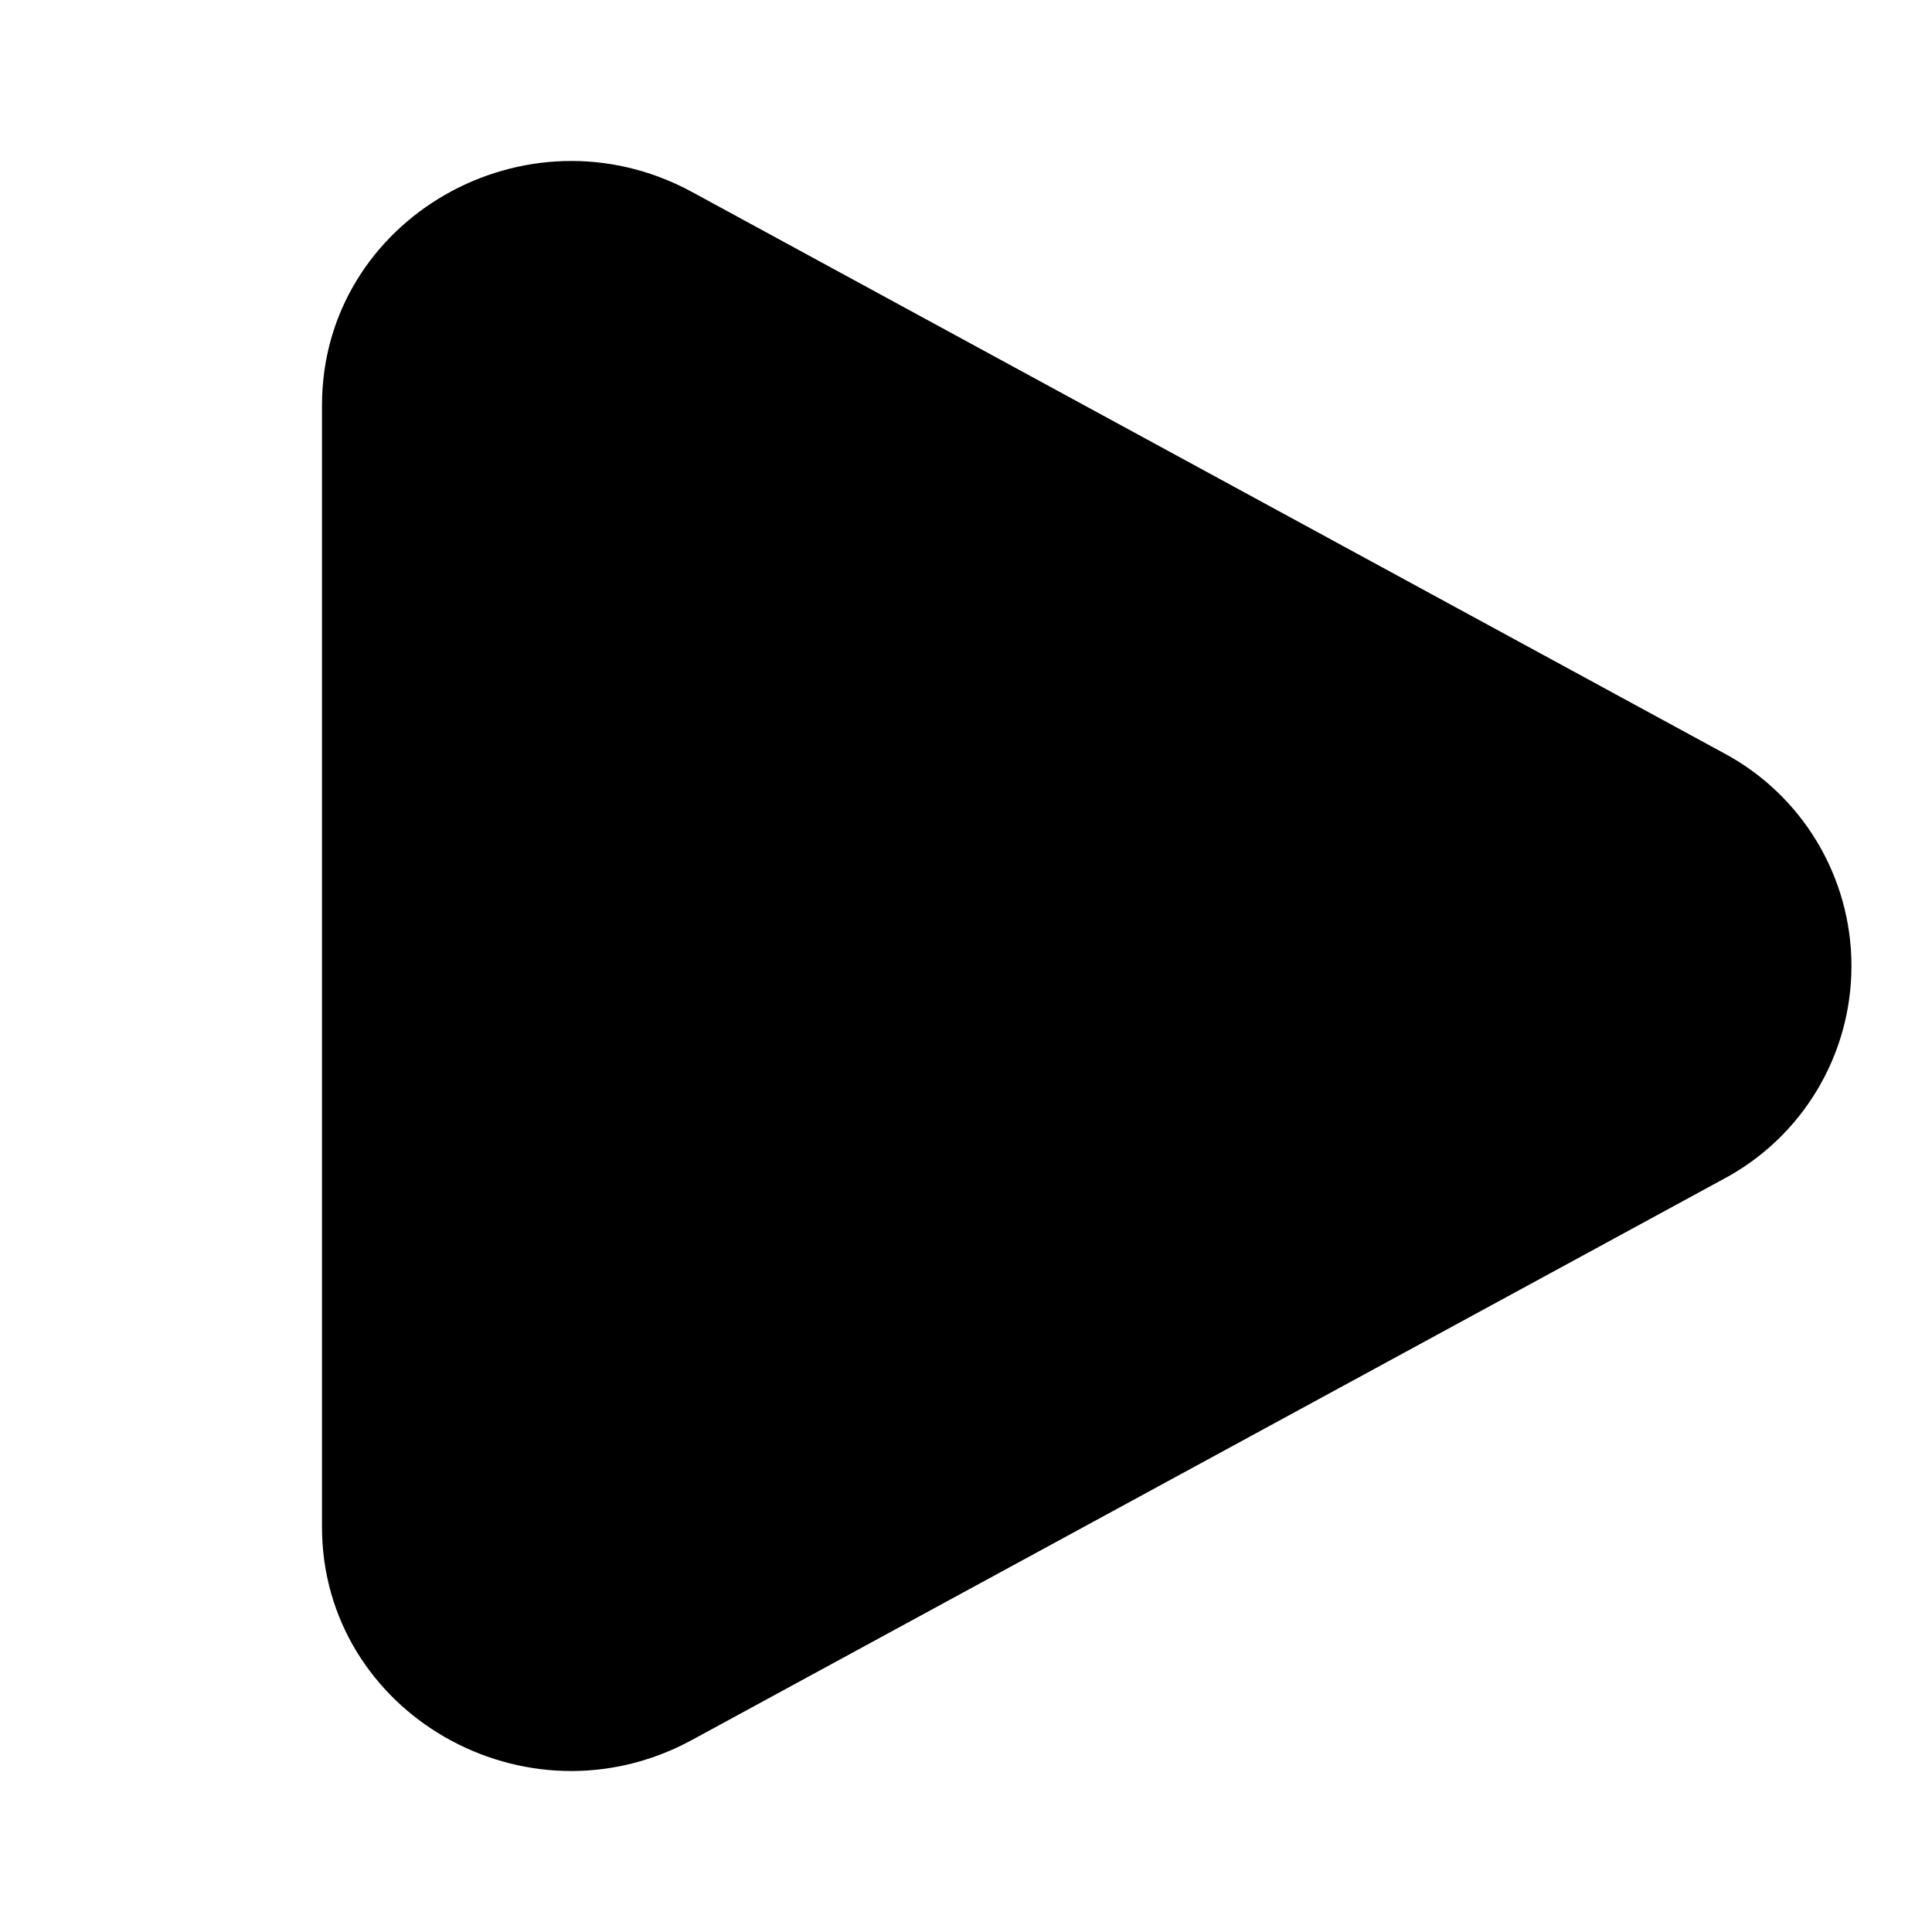
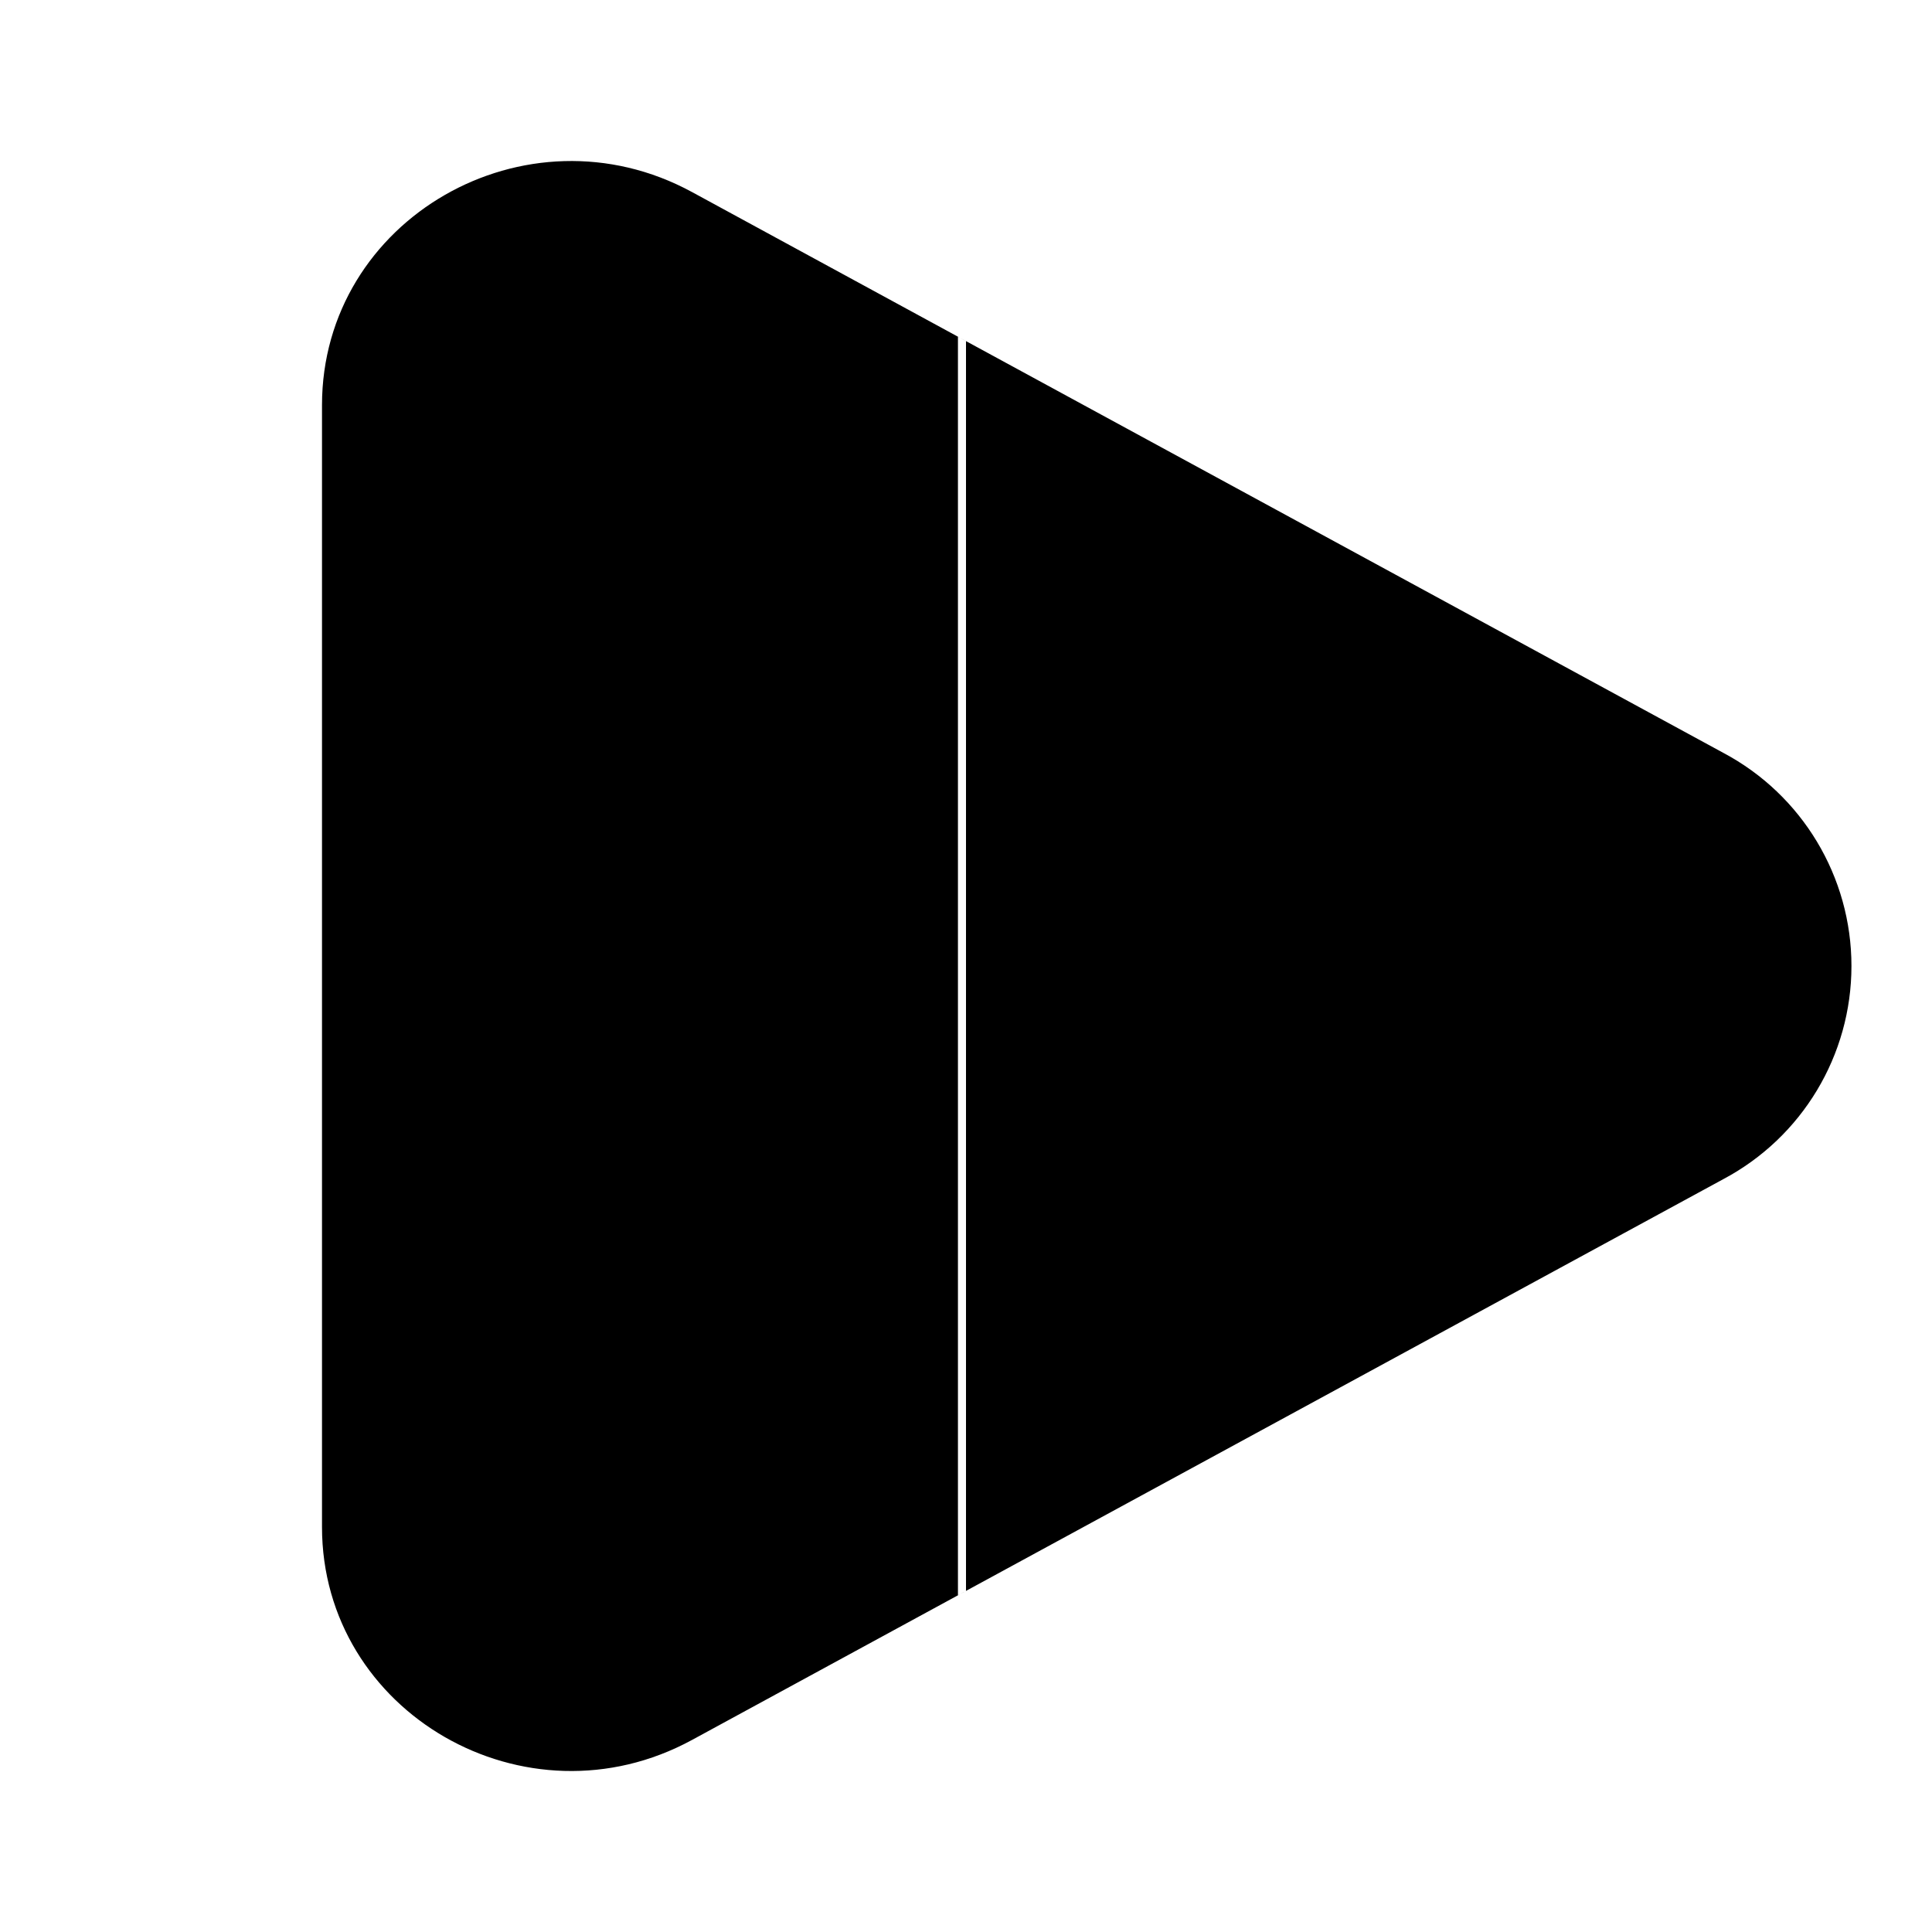
<svg width="24" height="24" viewBox="0 0 24 24" fill="none">
-   <path d="M21.409 9.353a2.998 2.998 0 0 1 0 5.294L8.597 21.614C6.534 22.737 4 21.277 4 18.968V5.033c0-2.31 2.534-3.769 4.597-2.648z" fill="currentColor" />
+   <path d="M12 4.237L8.597 2.386C6.534 1.264 4 2.723 4 5.033v13.935c0 2.309 2.534 3.769 4.597 2.646L12 19.763zM11.9 4.183l9.509 5.17a2.998 2.998 0 0 1 0 5.294l-9.509 5.17z" fill="currentColor" />
</svg>
